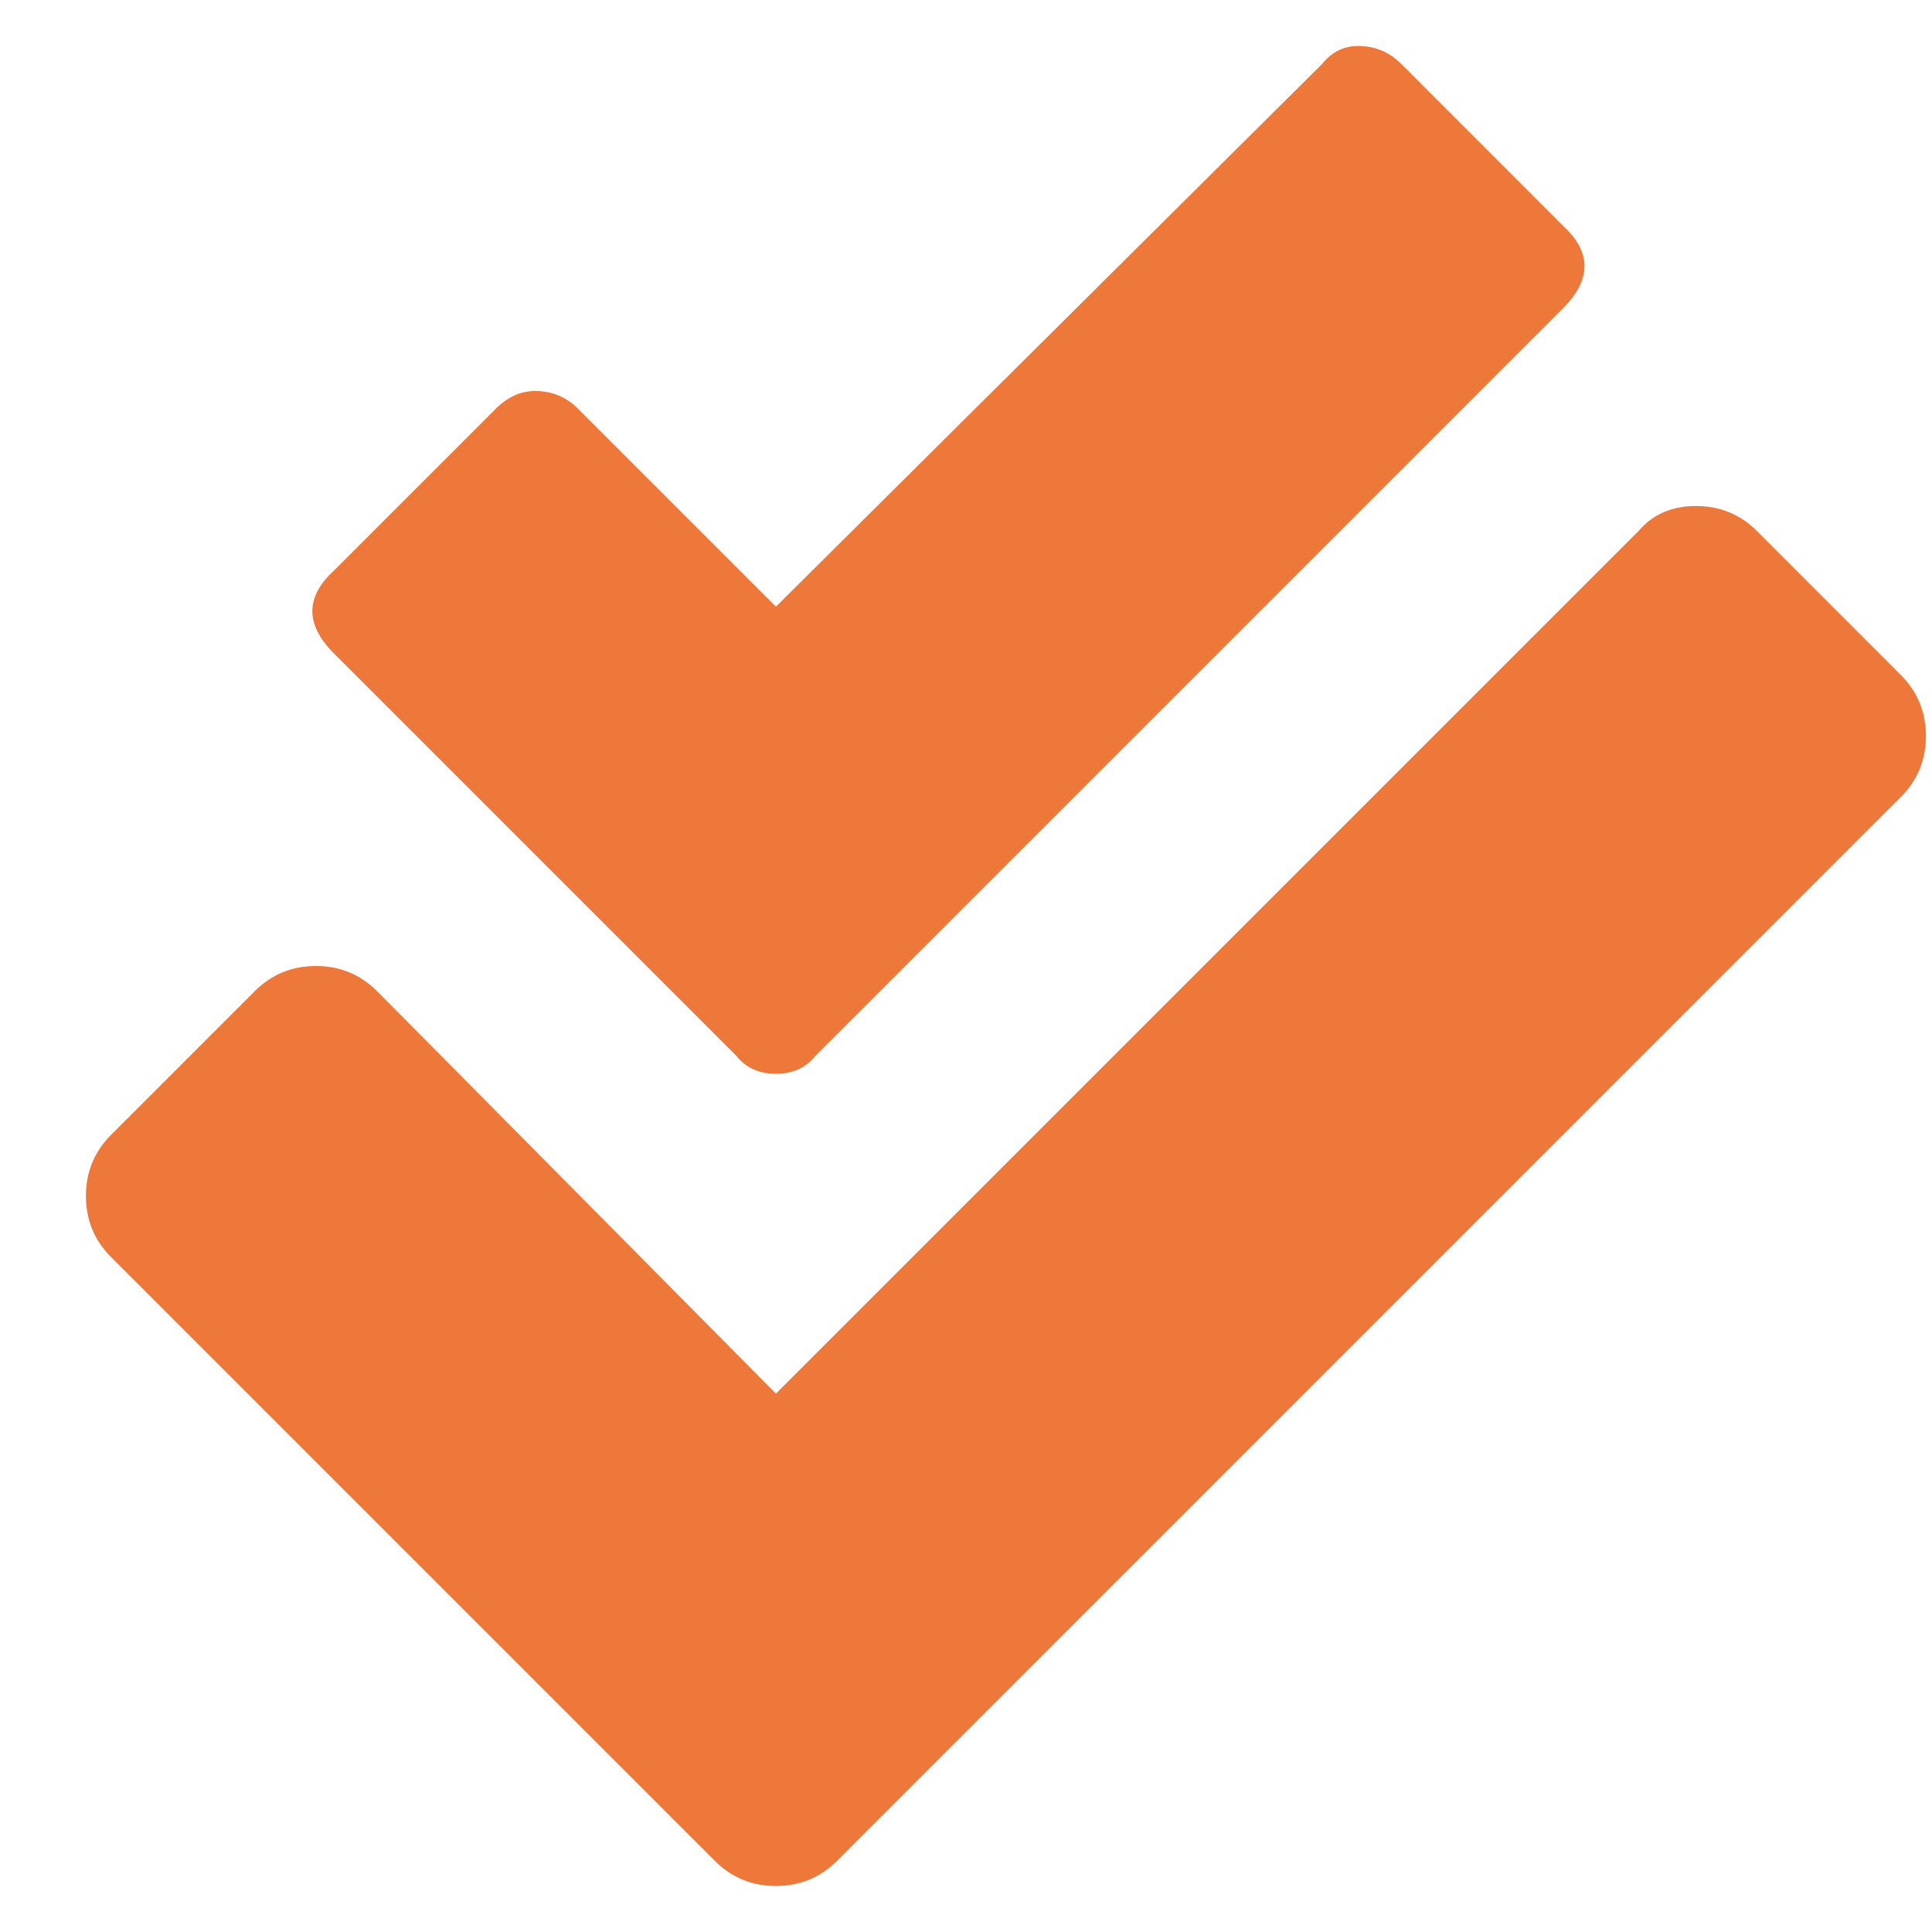
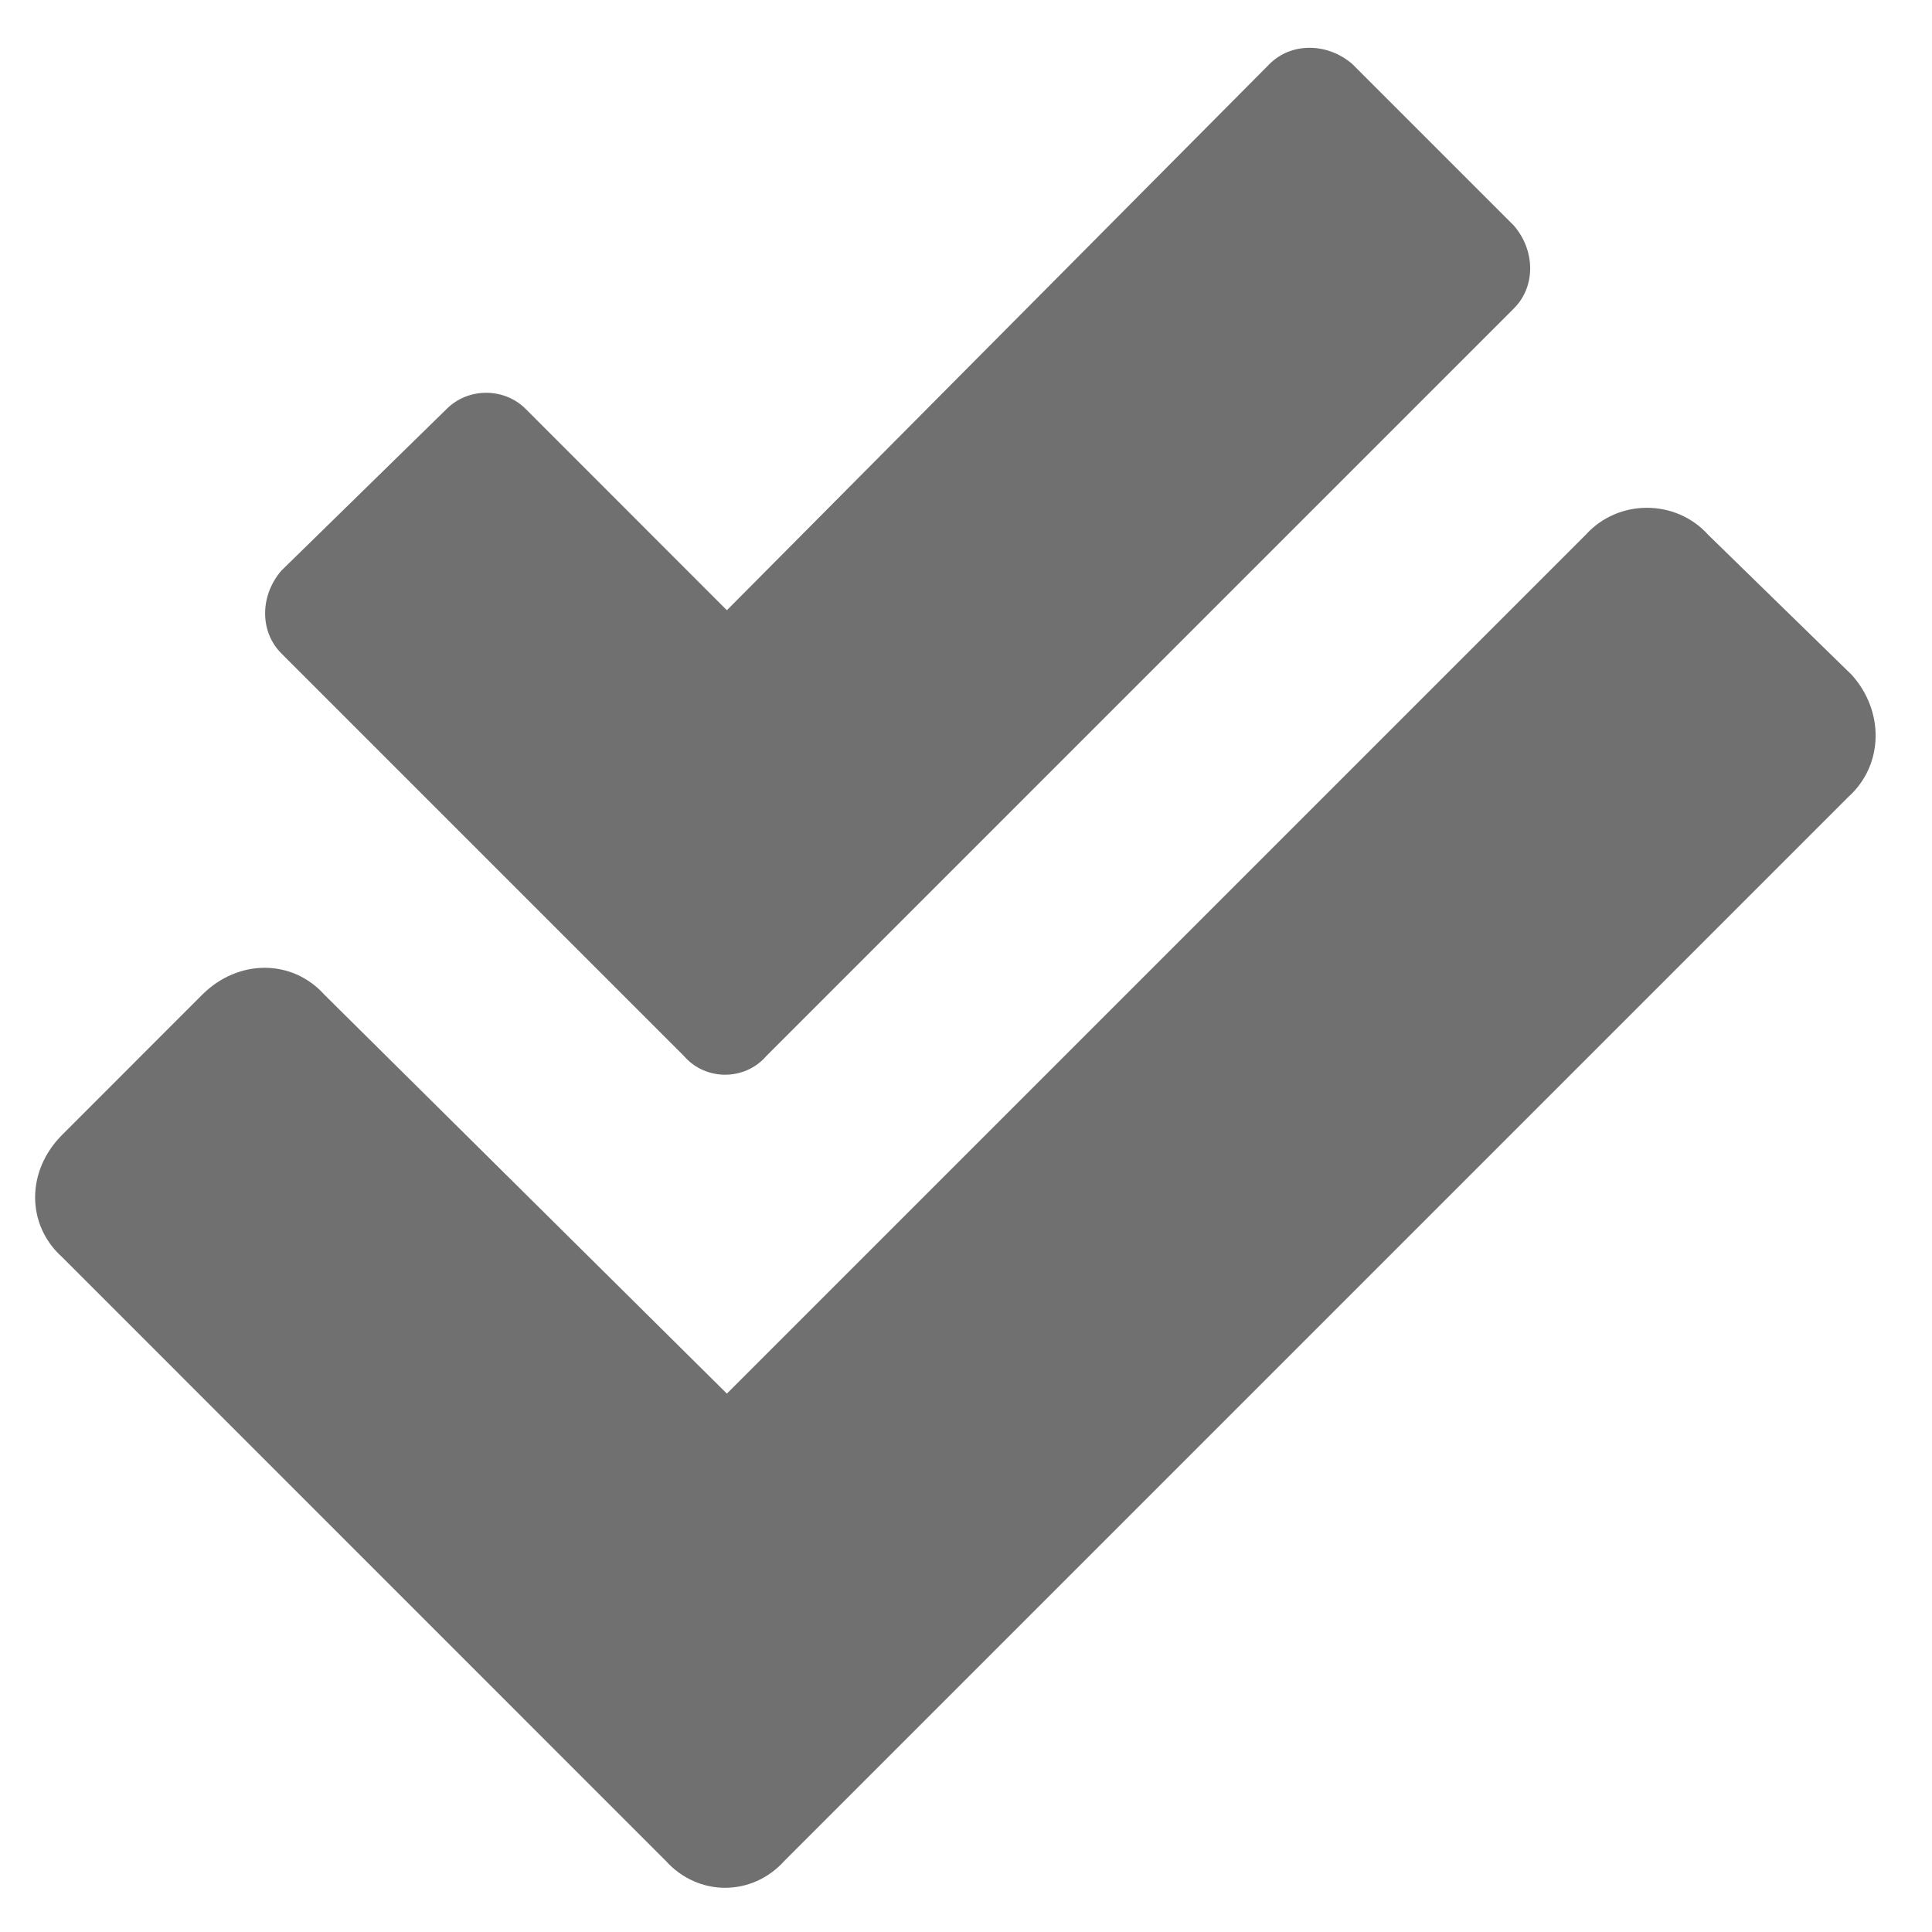
<svg xmlns="http://www.w3.org/2000/svg" width="21" height="21" viewBox="0 0 21 21" fill="none">
-   <path d="M20.66 7.336C20.843 7.518 20.934 7.74 20.934 8C20.934 8.26 20.843 8.482 20.66 8.664L9.098 20.227C8.915 20.409 8.694 20.5 8.434 20.5C8.173 20.5 7.952 20.409 7.77 20.227L1.207 13.664C1.025 13.482 0.934 13.26 0.934 13C0.934 12.74 1.025 12.518 1.207 12.336L2.77 10.773C2.952 10.591 3.173 10.5 3.434 10.5C3.694 10.5 3.915 10.591 4.098 10.773L8.434 15.148L17.809 5.773C17.965 5.591 18.173 5.5 18.434 5.5C18.694 5.5 18.916 5.591 19.098 5.773L20.66 7.336ZM8.004 11.477L3.629 7.102C3.317 6.789 3.317 6.49 3.629 6.203L5.387 4.445C5.517 4.315 5.66 4.25 5.817 4.25C5.999 4.25 6.155 4.315 6.285 4.445L8.434 6.594L14.371 0.695C14.475 0.565 14.606 0.5 14.762 0.5C14.944 0.5 15.1 0.565 15.231 0.695L16.988 2.453C17.301 2.74 17.301 3.039 16.988 3.352L8.863 11.477C8.759 11.607 8.616 11.672 8.434 11.672C8.251 11.672 8.108 11.607 8.004 11.477Z" fill="#ED7839" />
+   <path d="M20.128 7.336L18.566 5.812C18.214 5.422 17.589 5.422 17.237 5.812L7.901 15.148L3.526 10.812C3.175 10.422 2.589 10.422 2.198 10.812L0.675 12.336C0.284 12.727 0.284 13.312 0.675 13.664L7.237 20.227C7.589 20.617 8.175 20.617 8.526 20.227L20.089 8.664C20.48 8.312 20.48 7.727 20.128 7.336ZM7.433 11.477C7.667 11.75 8.097 11.75 8.331 11.477L16.456 3.352C16.691 3.117 16.691 2.727 16.456 2.453L14.698 0.695C14.425 0.461 14.034 0.461 13.8 0.695L7.901 6.633L5.714 4.445C5.48 4.211 5.089 4.211 4.855 4.445L3.058 6.203C2.823 6.477 2.823 6.867 3.058 7.102L7.433 11.477Z" fill="#707070" />
</svg>
